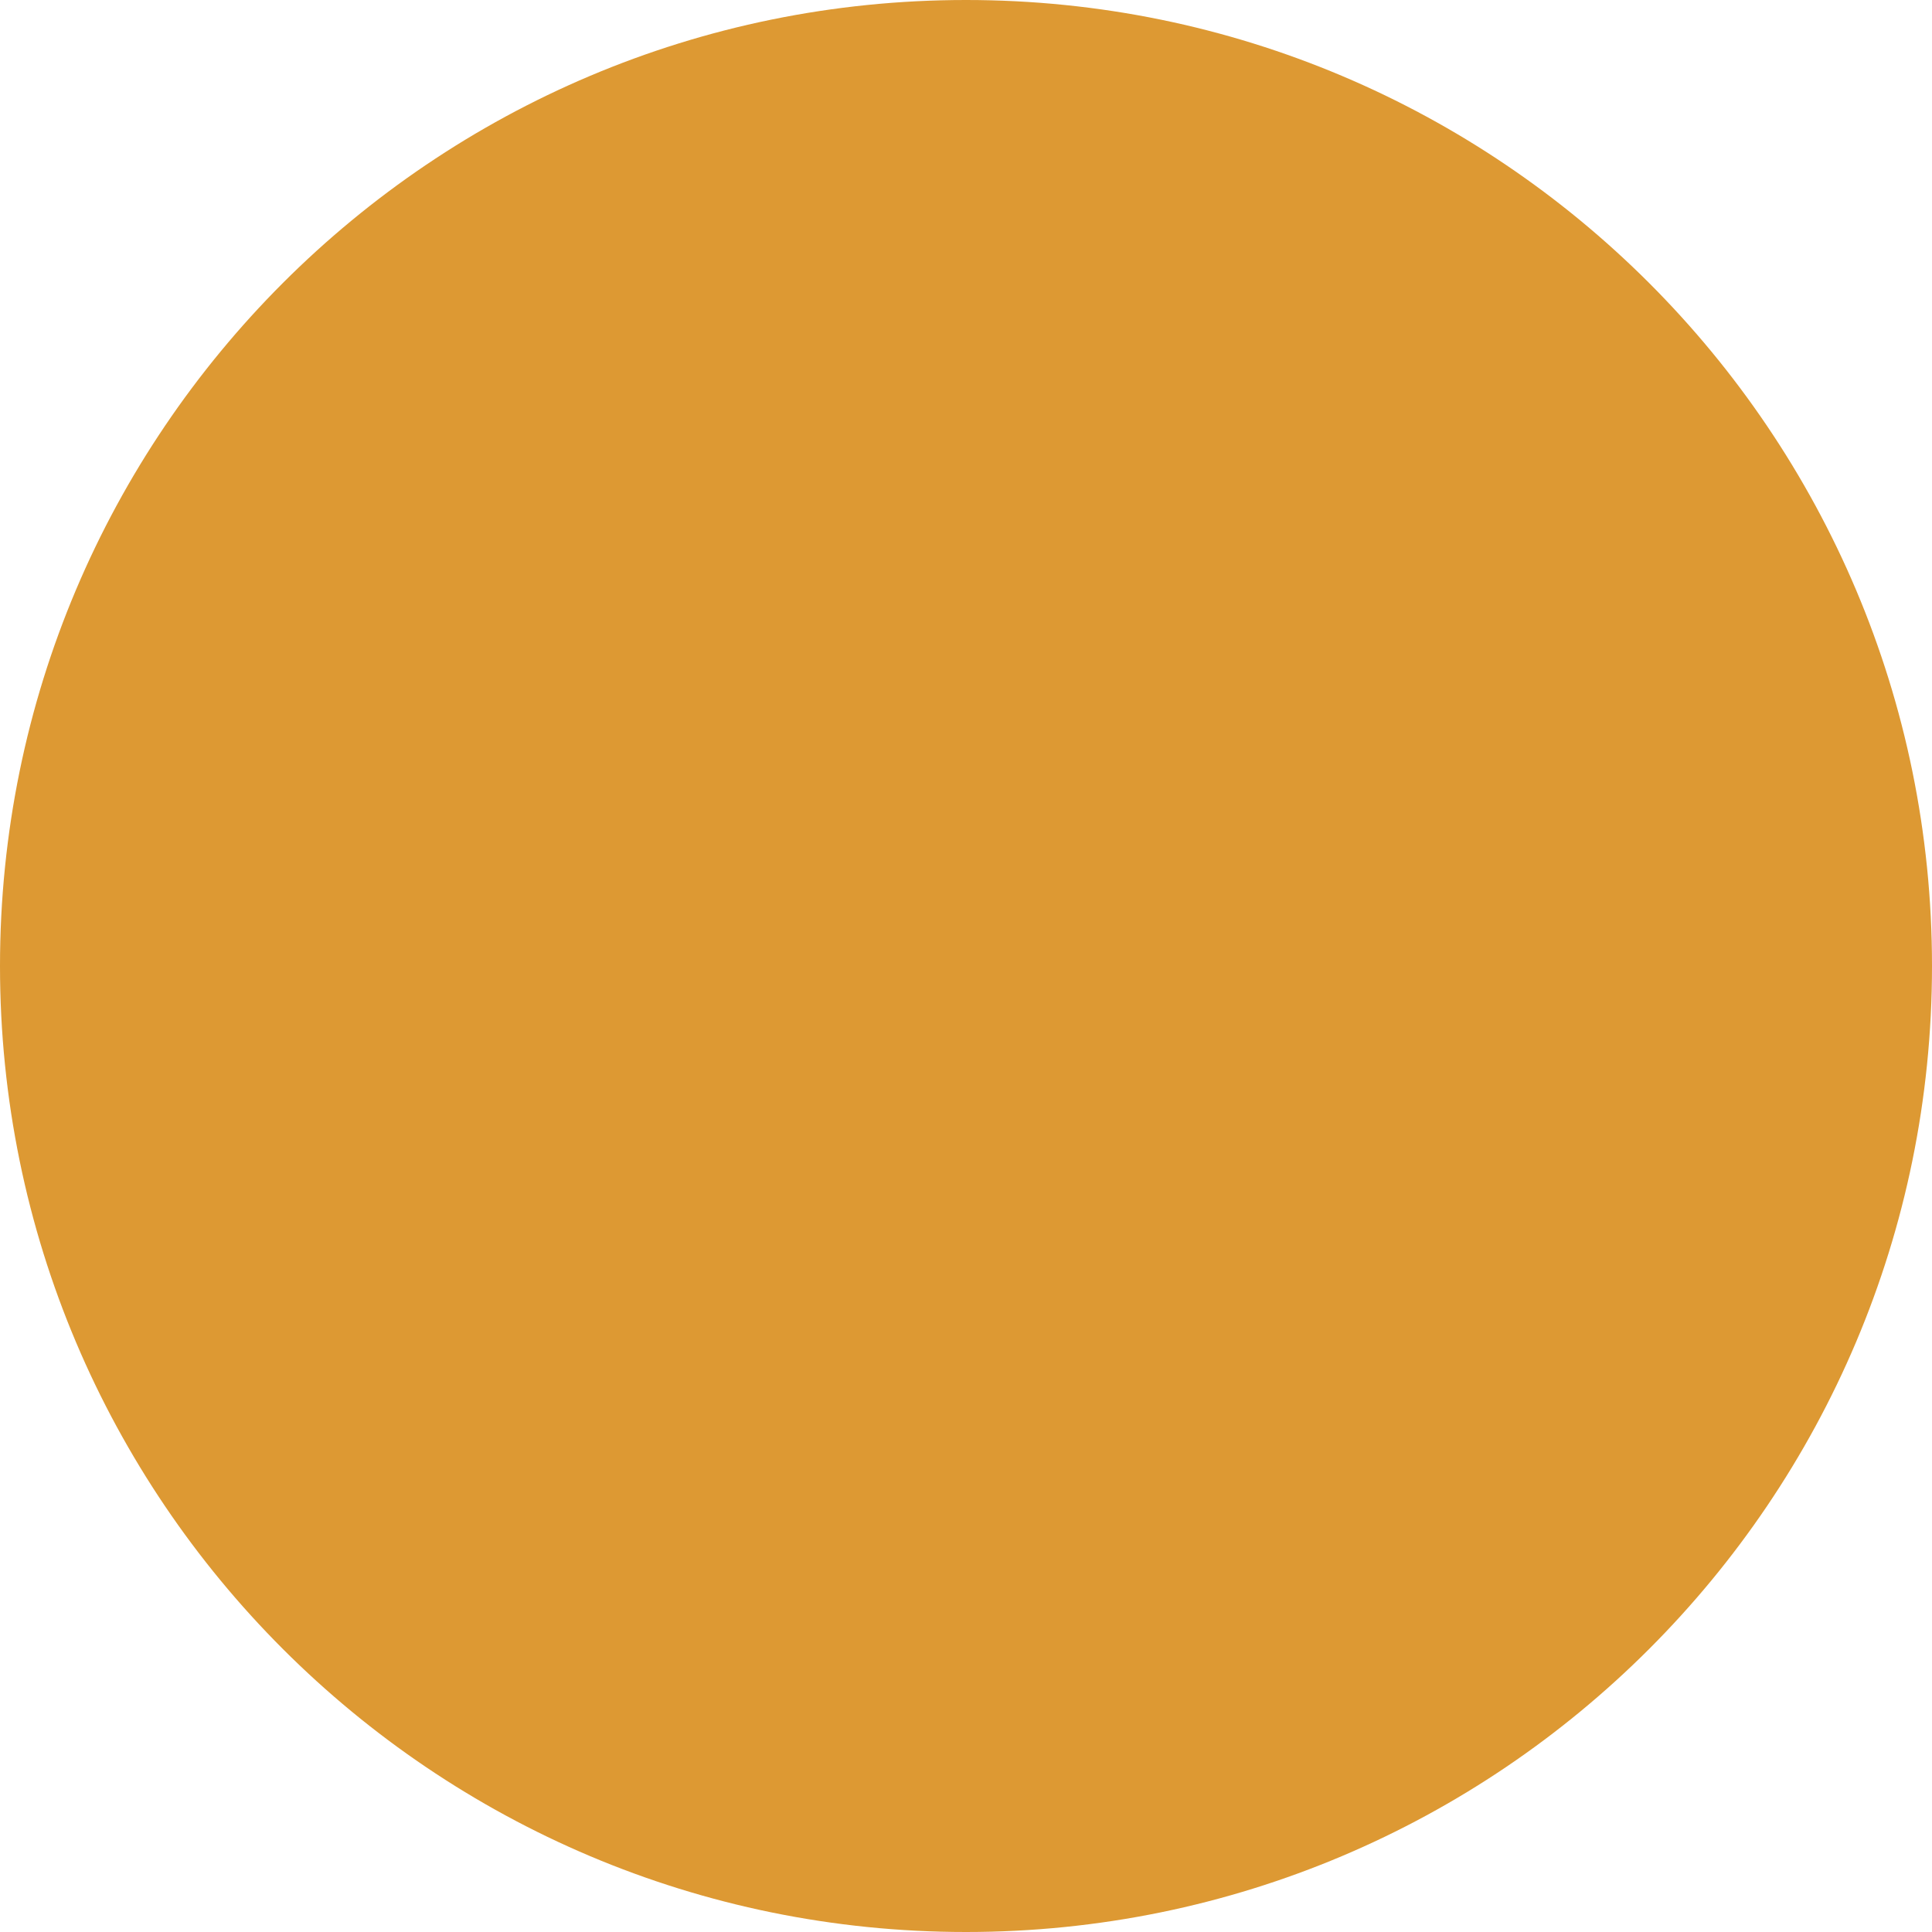
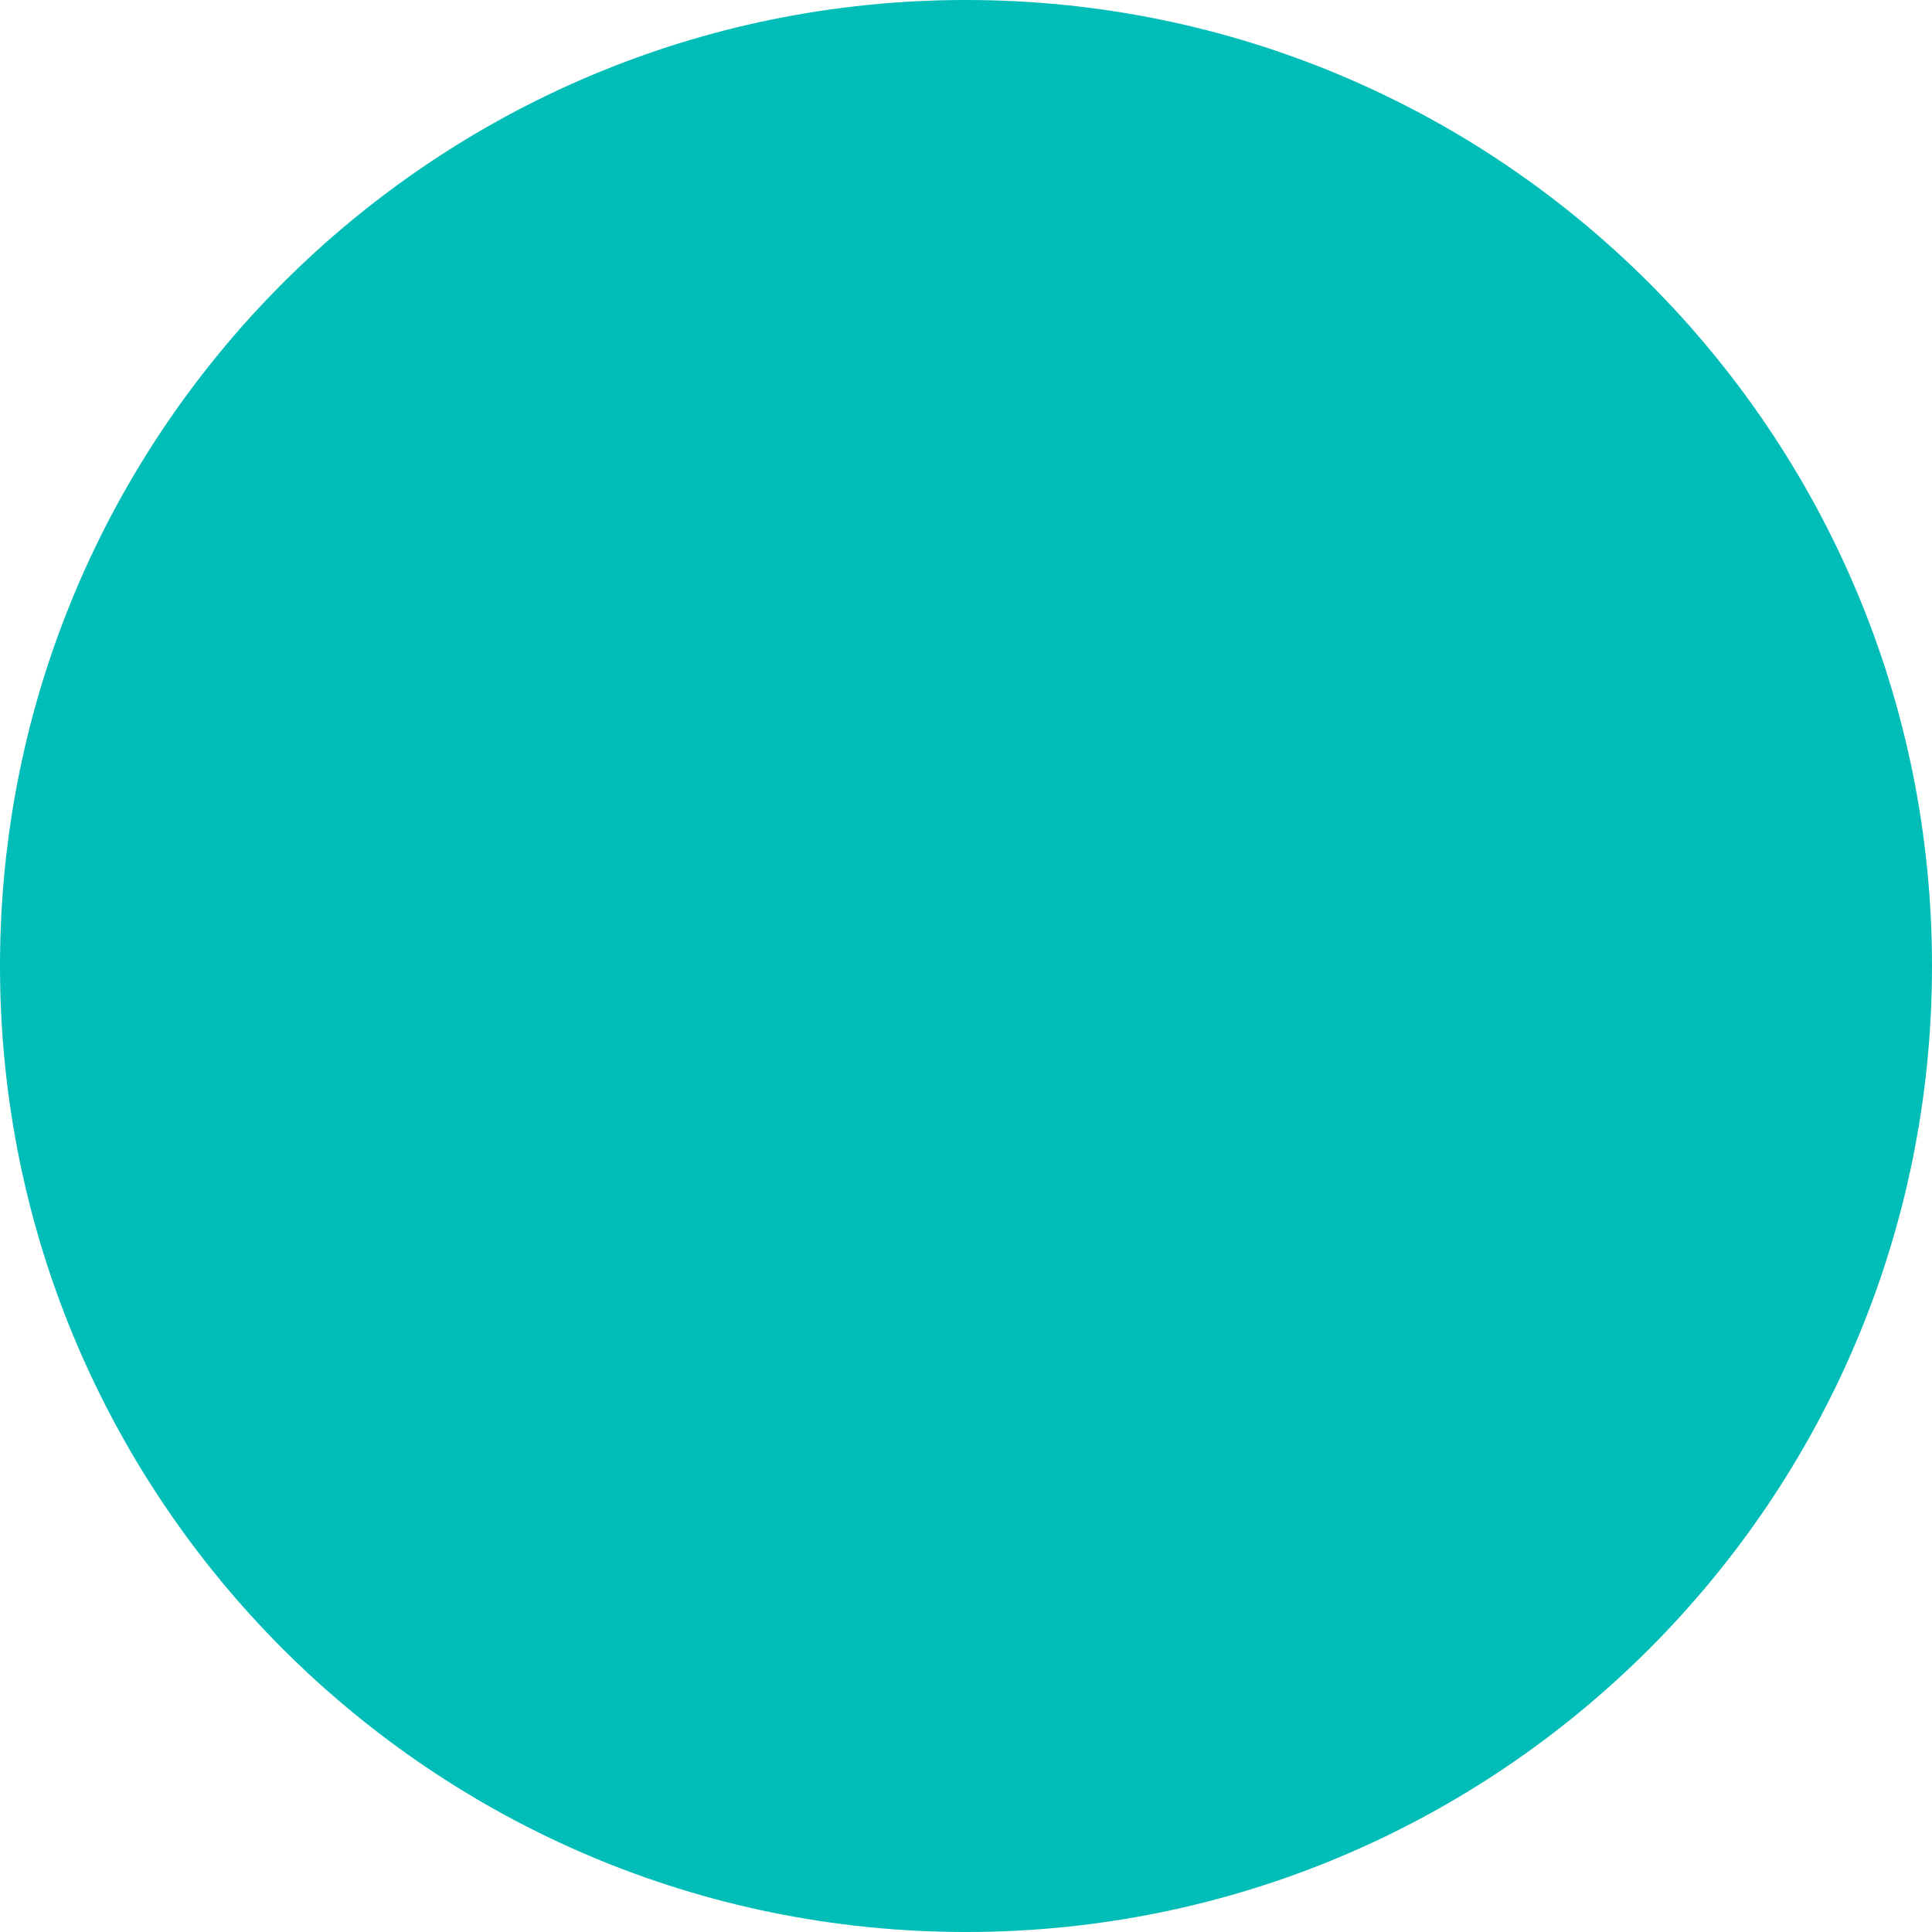
<svg xmlns="http://www.w3.org/2000/svg" preserveAspectRatio="none" overflow="visible" style="display: block;" width="6" height="6" viewBox="0 0 6 6" fill="none">
-   <circle id="ponto" cx="3" cy="3" r="3" fill="#DD9933" />
+   <circle id="ponto" cx="3" cy="3" r="3" fill="#00BDB7" />
</svg>
